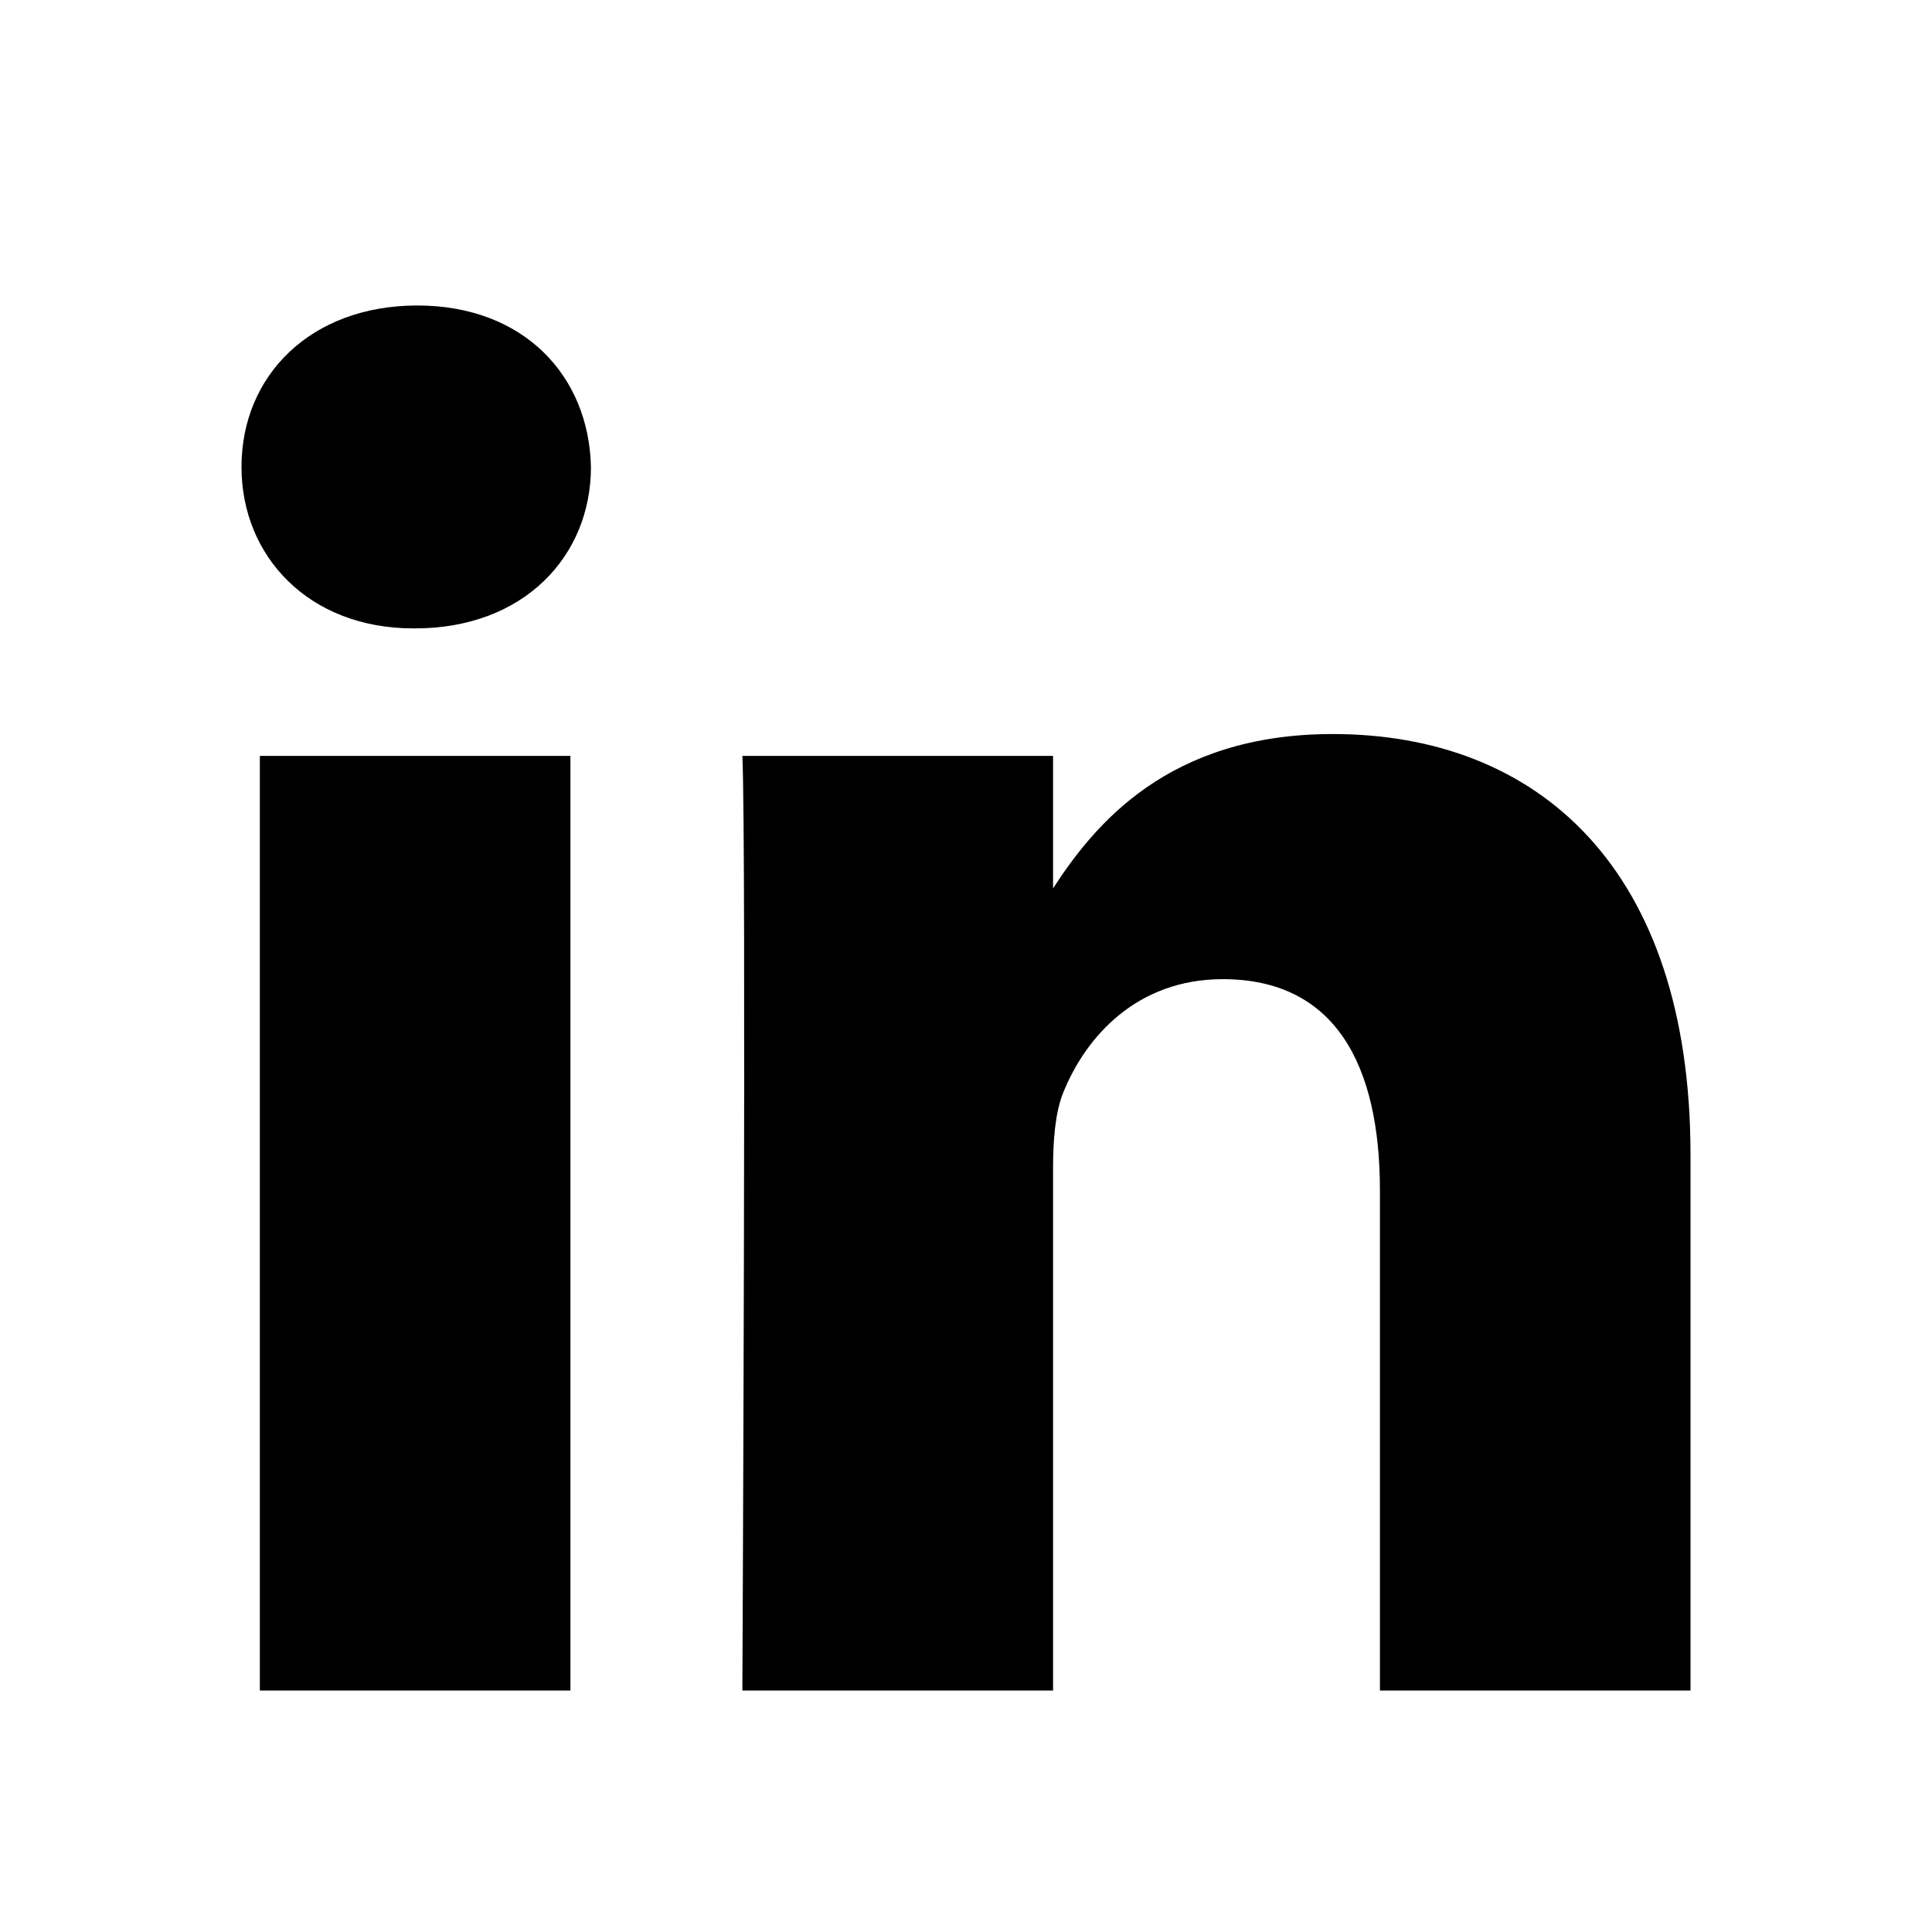
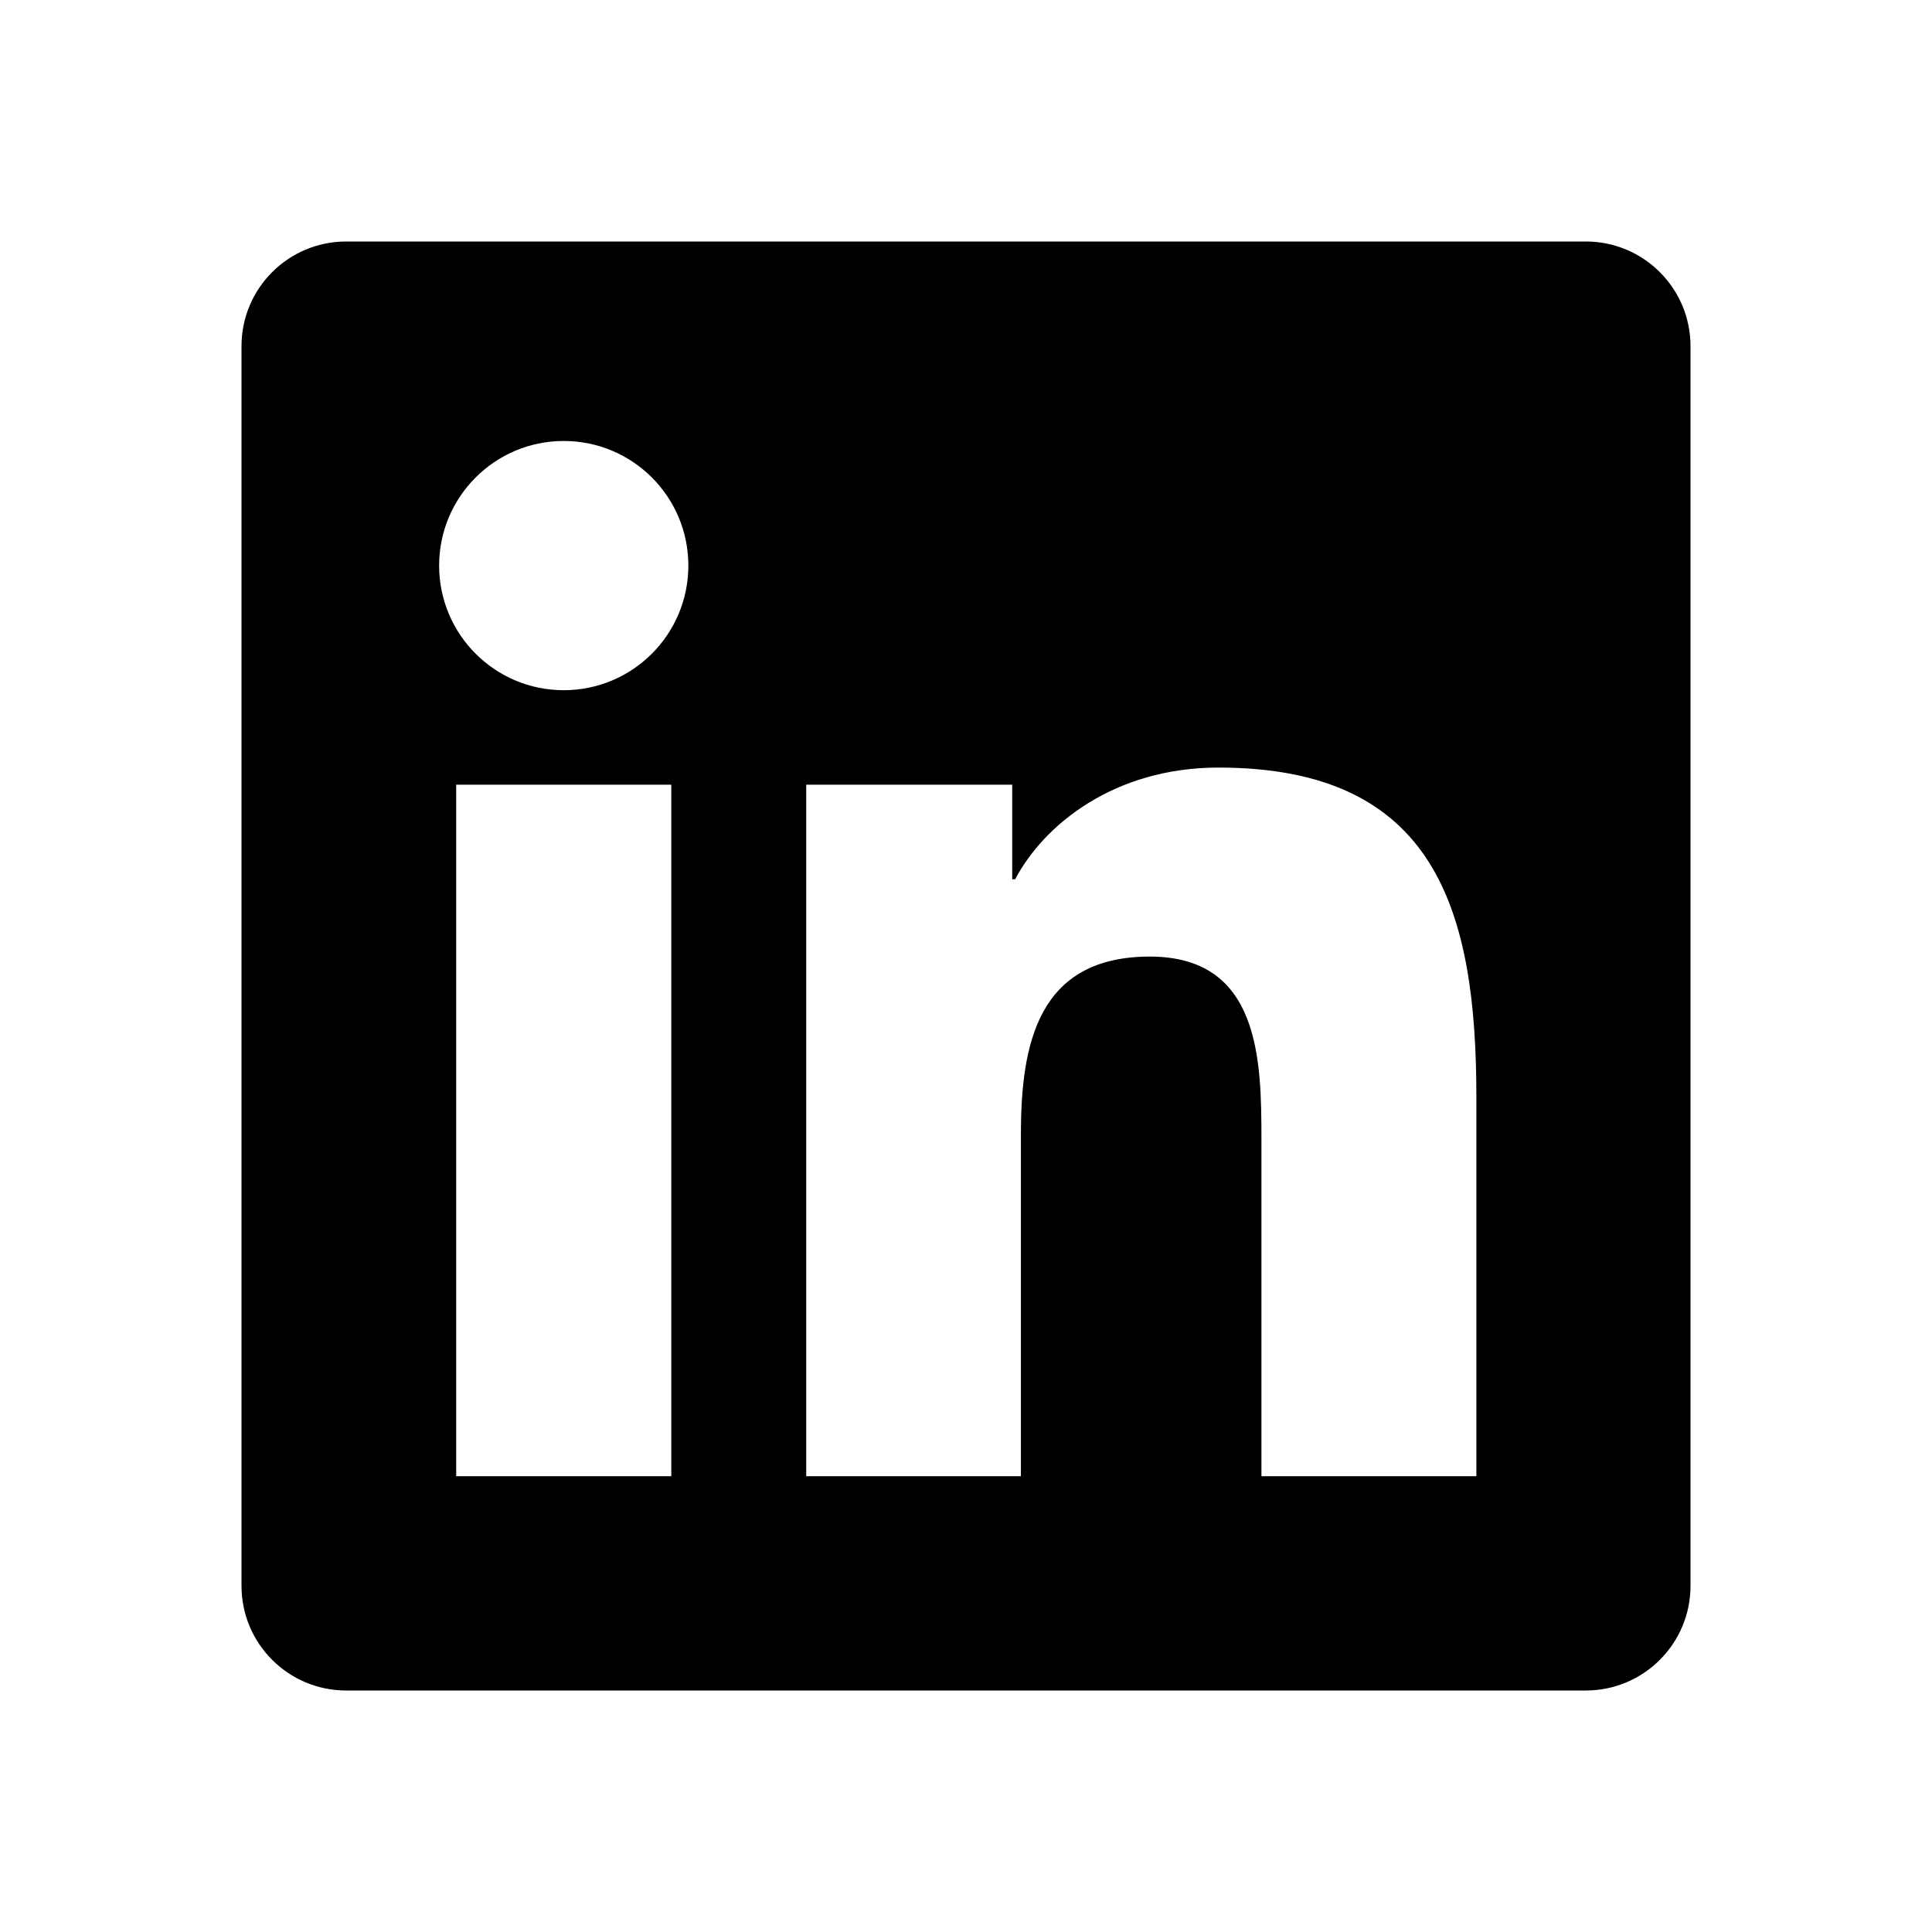
- <svg viewBox="0 0 16 16">
-   <path d="M4.724 14H2.152V6.26h2.572V14zM3.438 5.204h-.016C2.559 5.204 2 4.609 2 3.867c0-.759.575-1.337 1.456-1.337.879 0 1.421.579 1.438 1.337 0 .742-.559 1.337-1.456 1.337zM14 14h-2.572V9.859c0-1.04-.37-1.75-1.302-1.75-.712 0-1.135.478-1.321.94-.067.166-.084.398-.084.629V14H6.148s.034-7.014 0-7.74h2.573v1.097c.342-.527.953-1.278 2.316-1.278C12.73 6.079 14 7.185 14 9.562V14z" />
+ <svg xmlns="http://www.w3.org/2000/svg" viewBox="0 0 24 24">
+   <path d="M19.7 3H4.3A1.3 1.3 0 0 0 3 4.3v15.4A1.3 1.3 0 0 0 4.3 21h15.4a1.3 1.3 0 0 0 1.3-1.3V4.3A1.3 1.3 0 0 0 19.7 3zM8.339 18.338H5.667v-8.59h2.672v8.59zM7.004 8.574a1.548 1.548 0 1 1-.002-3.096 1.548 1.548 0 0 1 .002 3.096zm11.335 9.764H15.67v-4.177c0-.996-.017-2.278-1.387-2.278-1.389 0-1.601 1.086-1.601 2.206v4.249h-2.667v-8.59h2.559v1.174h.037c.356-.675 1.227-1.387 2.526-1.387 2.703 0 3.203 1.779 3.203 4.092v4.711z" />
</svg>
